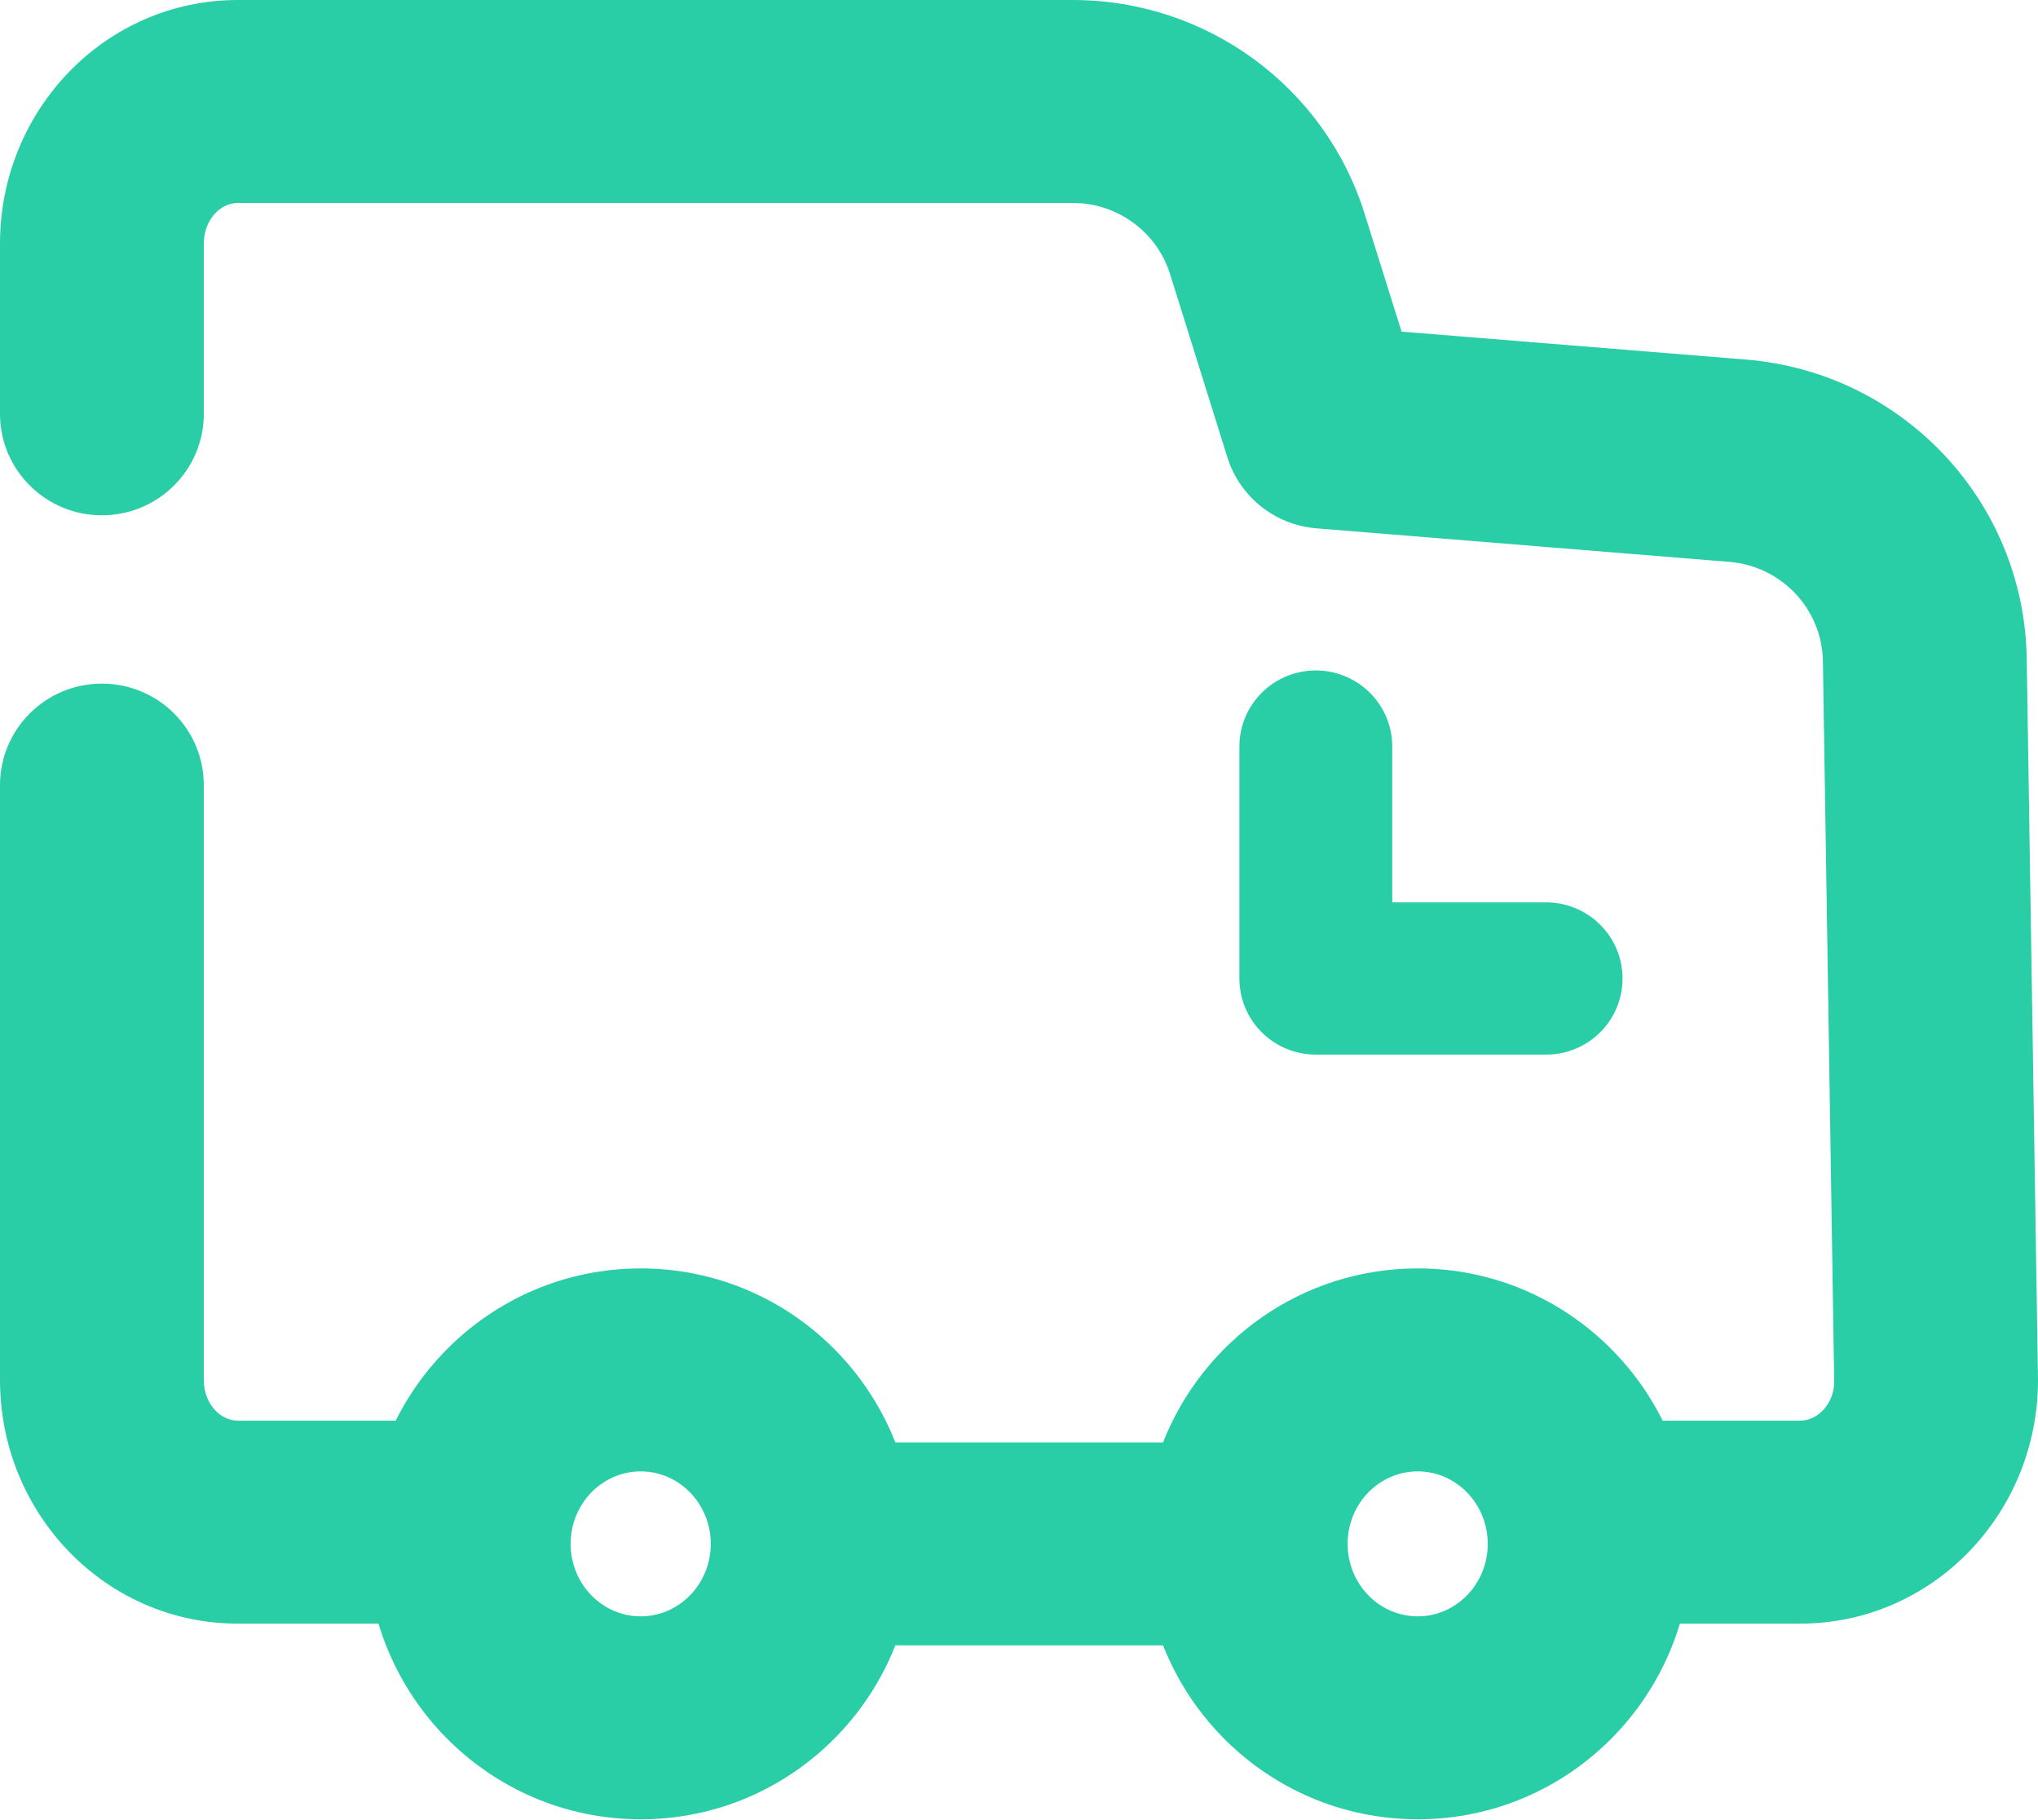
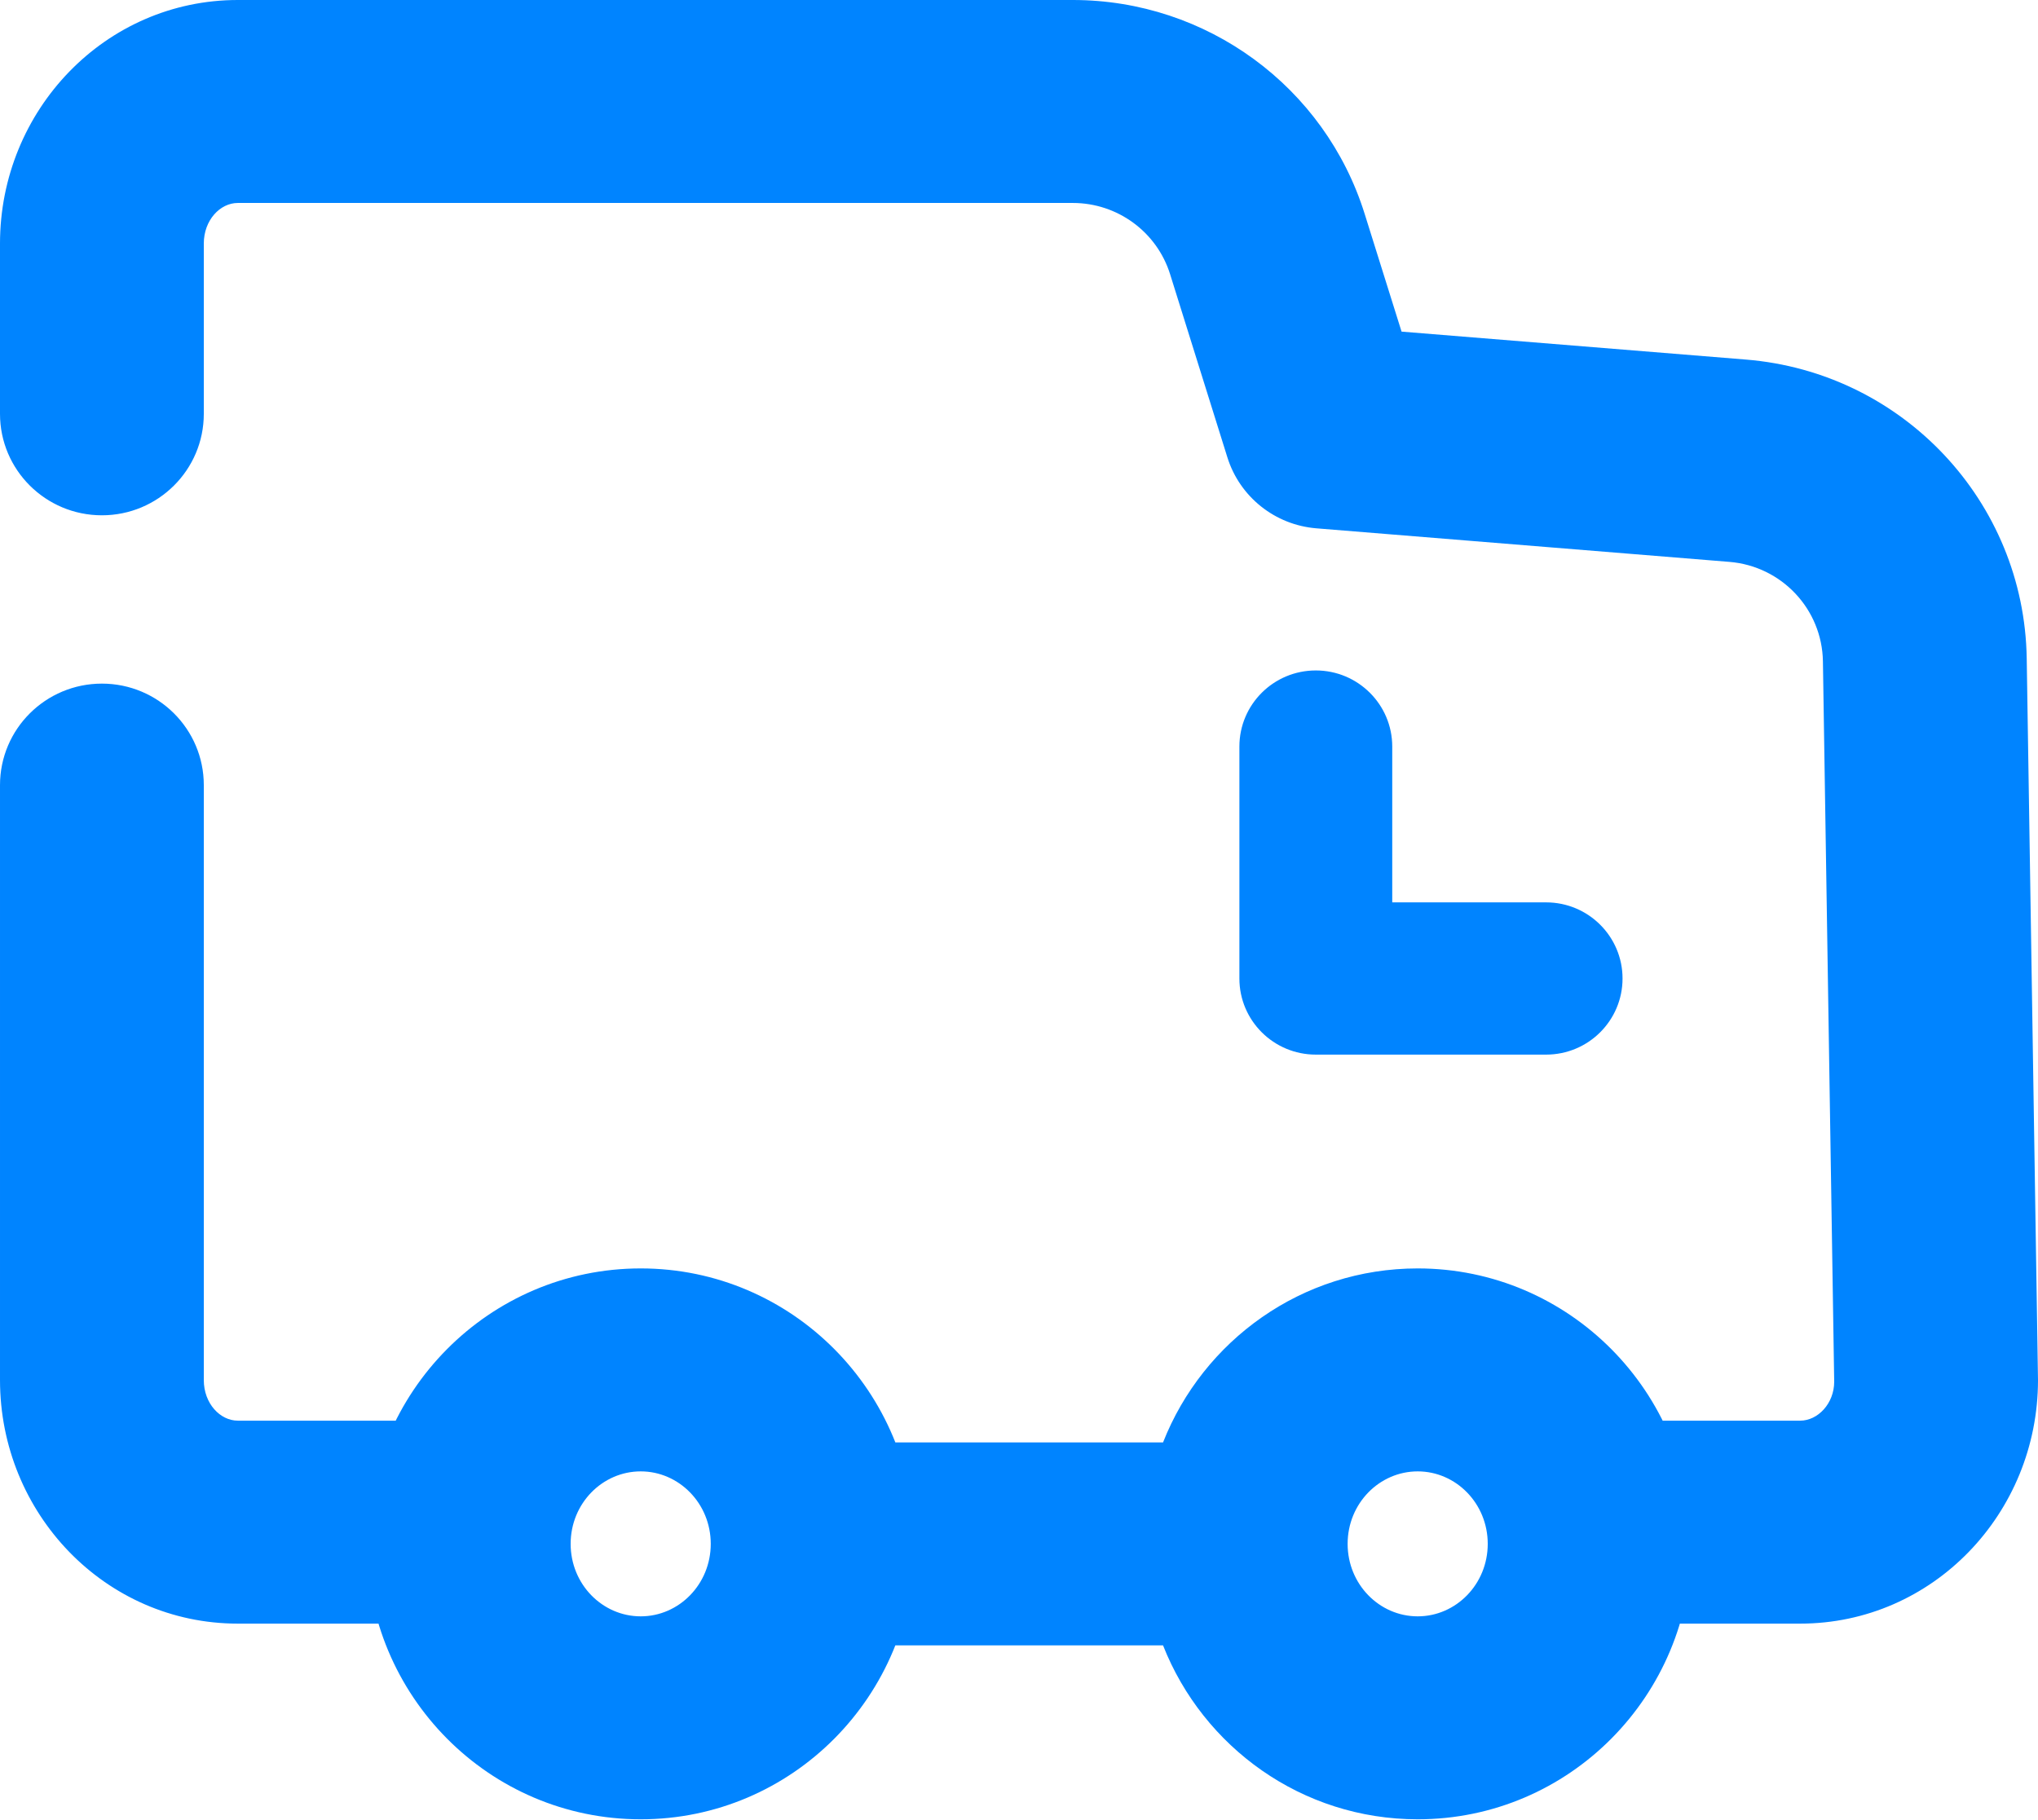
<svg xmlns="http://www.w3.org/2000/svg" width="28px" height="25px" viewBox="0 0 28 25" version="1.1">
  <defs />
-   <g id="首页" stroke="none" stroke-width="1" fill="none" fill-rule="evenodd">
-     <path d="M5.532,19.522 C6.305,19.522 6.932,20.146 6.932,20.916 C6.932,21.686 6.305,22.311 5.532,22.311 L3.267,22.311 C1.447,22.311 3.28124744e-05,20.798 3.28124744e-05,18.964 L3.28124744e-05,10.789 C3.28124744e-05,10.018 0.627,9.394 1.4,9.394 C2.173,9.394 2.8,10.018 2.8,10.789 L2.8,18.964 C2.8,19.287 3.025,19.522 3.267,19.522 L5.532,19.522 Z M19.256,4.557 L23.987,4.941 C26.142,5.116 27.811,6.892 27.845,9.046 L28,18.964 C28,20.798 26.553,22.311 24.733,22.311 L21.973,22.311 C21.199,22.311 20.573,21.686 20.573,20.916 C20.573,20.146 21.199,19.522 21.973,19.522 L24.733,19.522 C24.975,19.522 25.2,19.287 25.2,18.986 L25.045,9.089 C25.034,8.371 24.478,7.779 23.759,7.721 L18.086,7.26 C17.517,7.214 17.033,6.828 16.863,6.285 L16.076,3.768 C15.894,3.186 15.352,2.789 14.74,2.789 L3.267,2.789 C3.025,2.789 2.8,3.024 2.8,3.347 L2.8,5.687 C2.8,6.457 2.173,7.081 1.4,7.081 C0.627,7.081 0,6.457 0,5.687 L0,3.347 C0,1.513 1.447,0 3.267,0 L14.74,0 C16.578,0 18.203,1.191 18.749,2.939 L19.256,4.557 L19.256,4.557 Z M8.803,25 C6.72,25 5.04,23.301 5.04,21.215 C5.04,19.13 6.72,17.43 8.803,17.43 C10.885,17.43 12.565,19.13 12.565,21.215 C12.565,23.301 10.885,25 8.803,25 L8.803,25 Z M8.803,22.211 C9.329,22.211 9.765,21.77 9.765,21.215 C9.765,20.66 9.329,20.219 8.803,20.219 C8.276,20.219 7.84,20.66 7.84,21.215 C7.84,21.77 8.276,22.211 8.803,22.211 Z M15.979,22.61 L11.548,22.61 C10.775,22.61 10.148,21.985 10.148,21.215 C10.148,20.445 10.775,19.821 11.548,19.821 L15.979,19.821 C16.53,18.422 17.886,17.43 19.478,17.43 C21.56,17.43 23.24,19.13 23.24,21.215 C23.24,23.301 21.56,25 19.478,25 C17.886,25 16.53,24.008 15.979,22.61 L15.979,22.61 Z M19.478,22.211 C20.004,22.211 20.44,21.77 20.44,21.215 C20.44,20.66 20.004,20.219 19.478,20.219 C18.951,20.219 18.515,20.66 18.515,21.215 C18.515,21.77 18.951,22.211 19.478,22.211 Z M21.242,12.4 C21.822,12.4 22.292,12.869 22.292,13.446 C22.292,14.024 21.822,14.492 21.242,14.492 L18.078,14.492 C17.498,14.492 17.028,14.024 17.028,13.446 L17.028,10.259 C17.028,9.681 17.498,9.213 18.078,9.213 C18.657,9.213 19.128,9.681 19.128,10.259 L19.128,12.4 L21.242,12.4 Z" id="Shape" fill="#29CEA6" fill-rule="nonzero" />
+   <g id="我的" stroke="none" stroke-width="1" fill="none" fill-rule="evenodd">
+     <path d="M5.532,19.522 C6.305,19.522 6.932,20.146 6.932,20.916 C6.932,21.686 6.305,22.311 5.532,22.311 L3.267,22.311 C1.447,22.311 3.28124744e-05,20.798 3.28124744e-05,18.964 L3.28124744e-05,10.789 C3.28124744e-05,10.018 0.627,9.394 1.4,9.394 C2.173,9.394 2.8,10.018 2.8,10.789 L2.8,18.964 C2.8,19.287 3.025,19.522 3.267,19.522 L5.532,19.522 Z M19.256,4.557 L23.987,4.941 C26.142,5.116 27.811,6.892 27.845,9.046 L28,18.964 C28,20.798 26.553,22.311 24.733,22.311 L21.973,22.311 C21.199,22.311 20.573,21.686 20.573,20.916 C20.573,20.146 21.199,19.522 21.973,19.522 L24.733,19.522 C24.975,19.522 25.2,19.287 25.2,18.986 L25.045,9.089 C25.034,8.371 24.478,7.779 23.759,7.721 L18.086,7.26 C17.517,7.214 17.033,6.828 16.863,6.285 L16.076,3.768 C15.894,3.186 15.352,2.789 14.74,2.789 L3.267,2.789 C3.025,2.789 2.8,3.024 2.8,3.347 L2.8,5.687 C2.8,6.457 2.173,7.081 1.4,7.081 C0.627,7.081 0,6.457 0,5.687 L0,3.347 C0,1.513 1.447,0 3.267,0 L14.74,0 C16.578,0 18.203,1.191 18.749,2.939 L19.256,4.557 L19.256,4.557 Z M8.803,25 C6.72,25 5.04,23.301 5.04,21.215 C5.04,19.13 6.72,17.43 8.803,17.43 C10.885,17.43 12.565,19.13 12.565,21.215 C12.565,23.301 10.885,25 8.803,25 L8.803,25 Z M8.803,22.211 C9.329,22.211 9.765,21.77 9.765,21.215 C9.765,20.66 9.329,20.219 8.803,20.219 C8.276,20.219 7.84,20.66 7.84,21.215 C7.84,21.77 8.276,22.211 8.803,22.211 Z M15.979,22.61 L11.548,22.61 C10.775,22.61 10.148,21.985 10.148,21.215 C10.148,20.445 10.775,19.821 11.548,19.821 L15.979,19.821 C16.53,18.422 17.886,17.43 19.478,17.43 C21.56,17.43 23.24,19.13 23.24,21.215 C23.24,23.301 21.56,25 19.478,25 C17.886,25 16.53,24.008 15.979,22.61 L15.979,22.61 Z M19.478,22.211 C20.004,22.211 20.44,21.77 20.44,21.215 C20.44,20.66 20.004,20.219 19.478,20.219 C18.951,20.219 18.515,20.66 18.515,21.215 C18.515,21.77 18.951,22.211 19.478,22.211 Z M21.242,12.4 C21.822,12.4 22.292,12.869 22.292,13.446 C22.292,14.024 21.822,14.492 21.242,14.492 L18.078,14.492 C17.498,14.492 17.028,14.024 17.028,13.446 L17.028,10.259 C17.028,9.681 17.498,9.213 18.078,9.213 C18.657,9.213 19.128,9.681 19.128,10.259 L19.128,12.4 L21.242,12.4 Z" id="Shape-Copy-2" fill="#0084FF" fill-rule="nonzero" />
  </g>
</svg>
